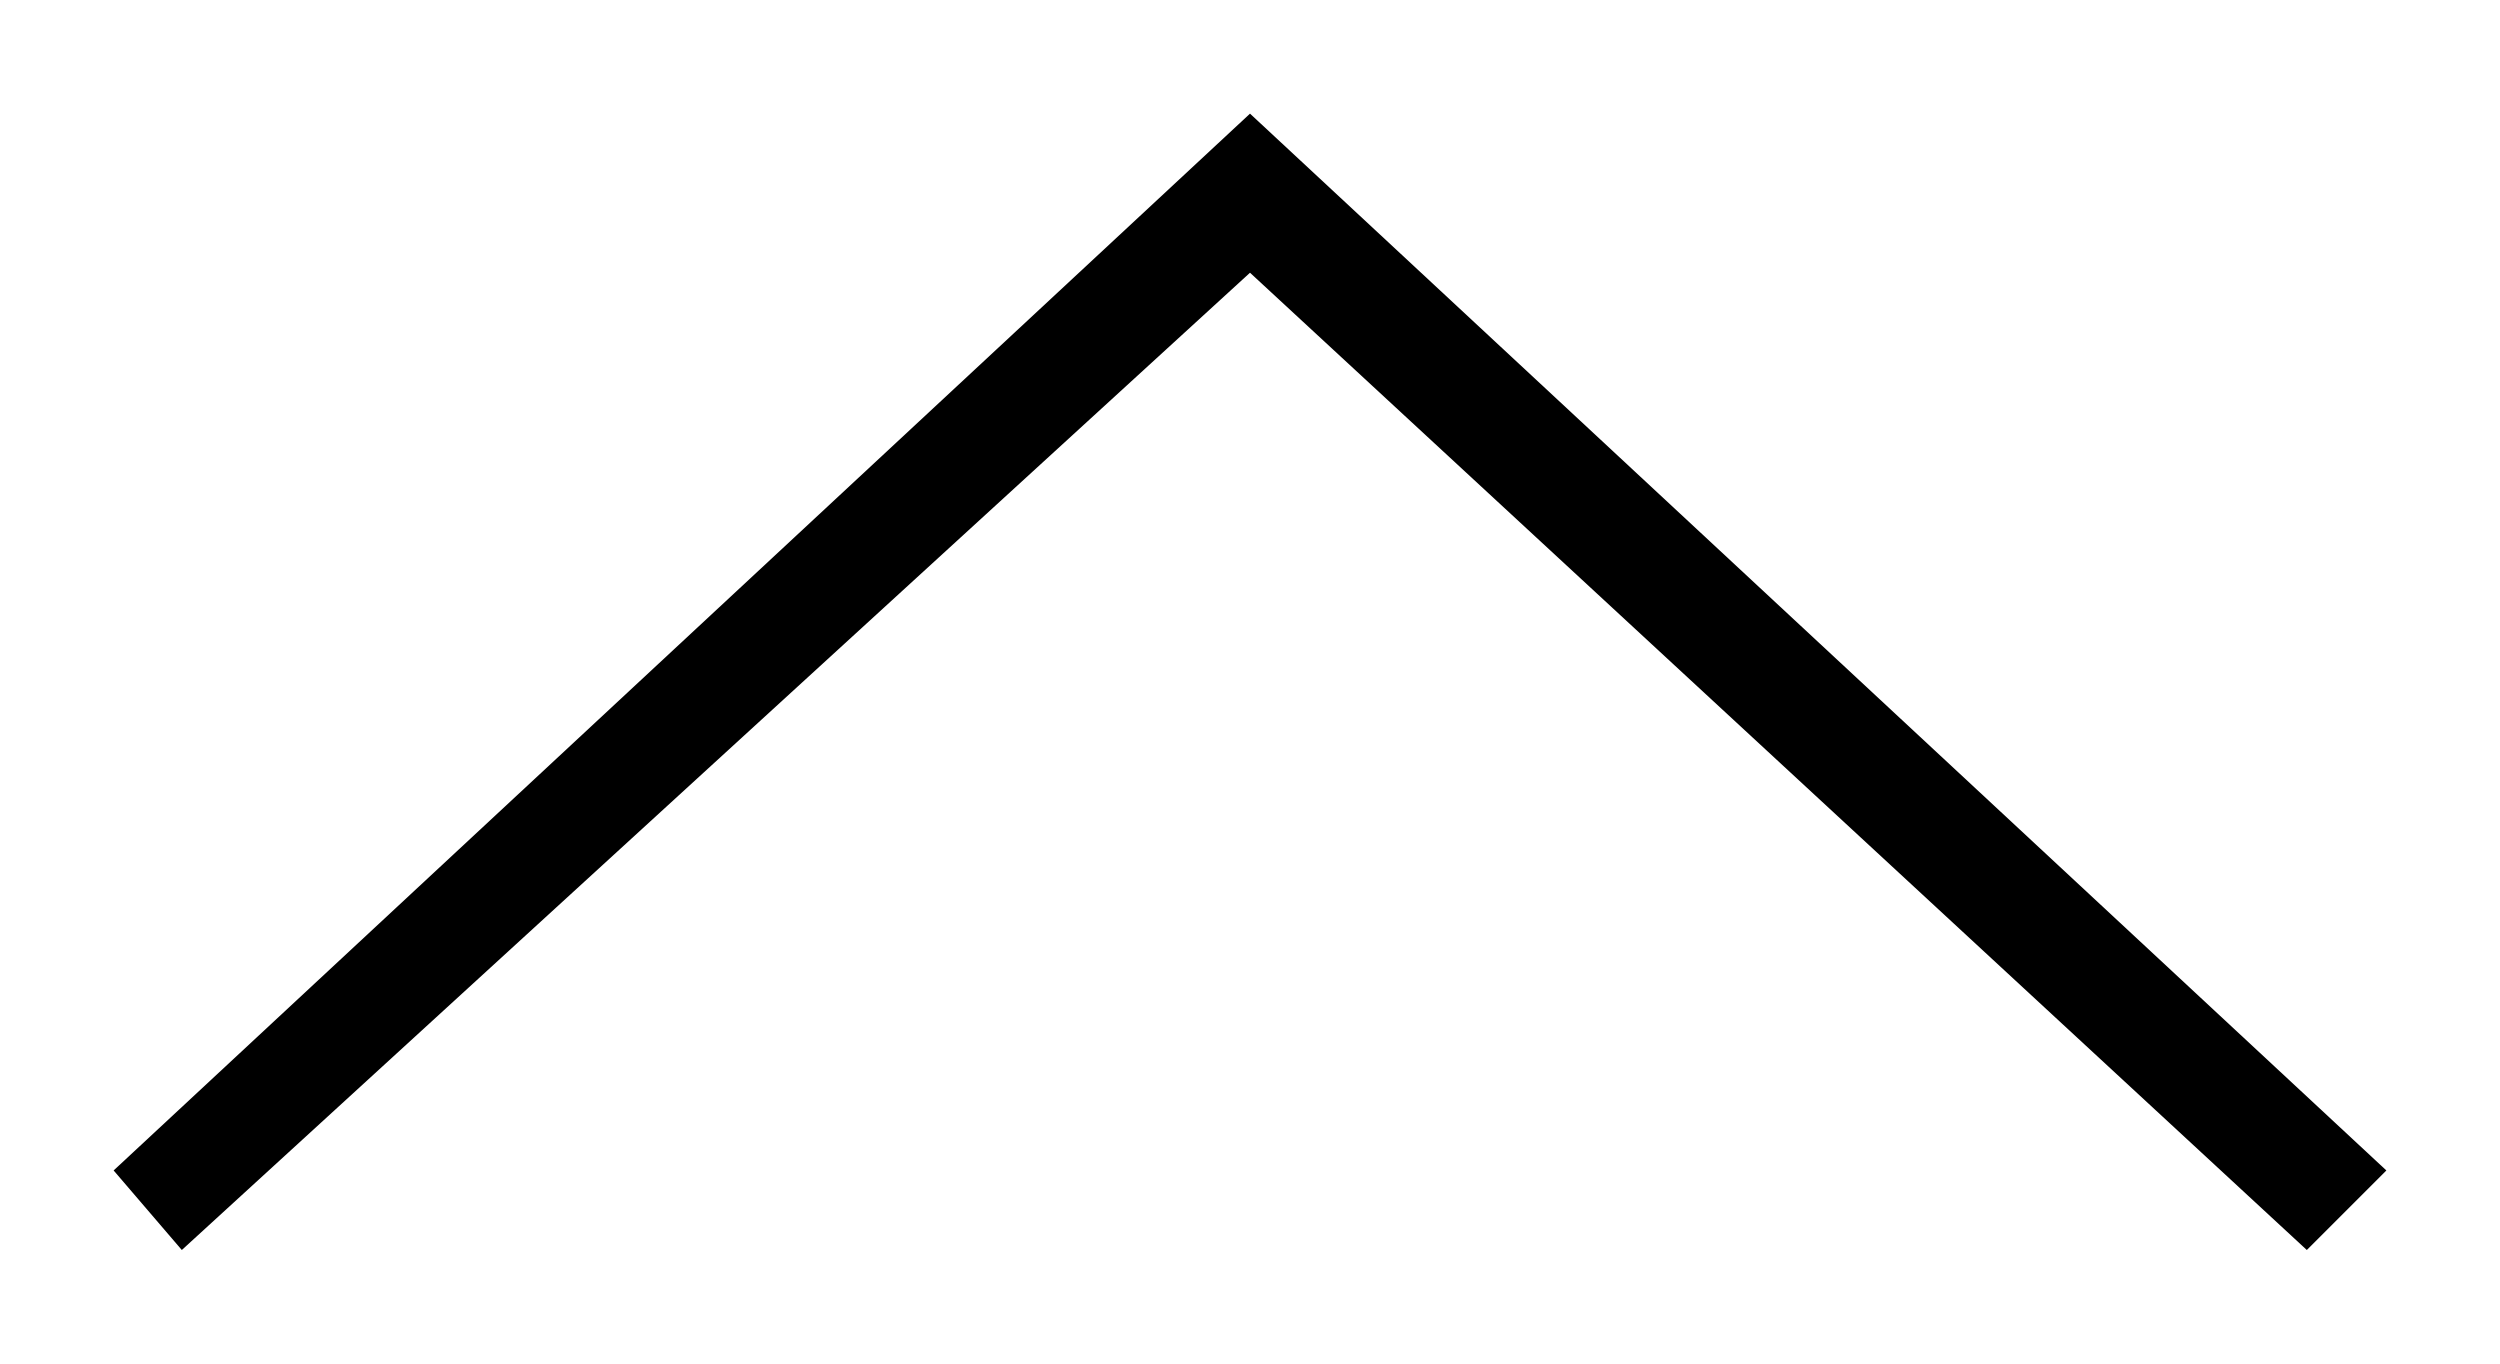
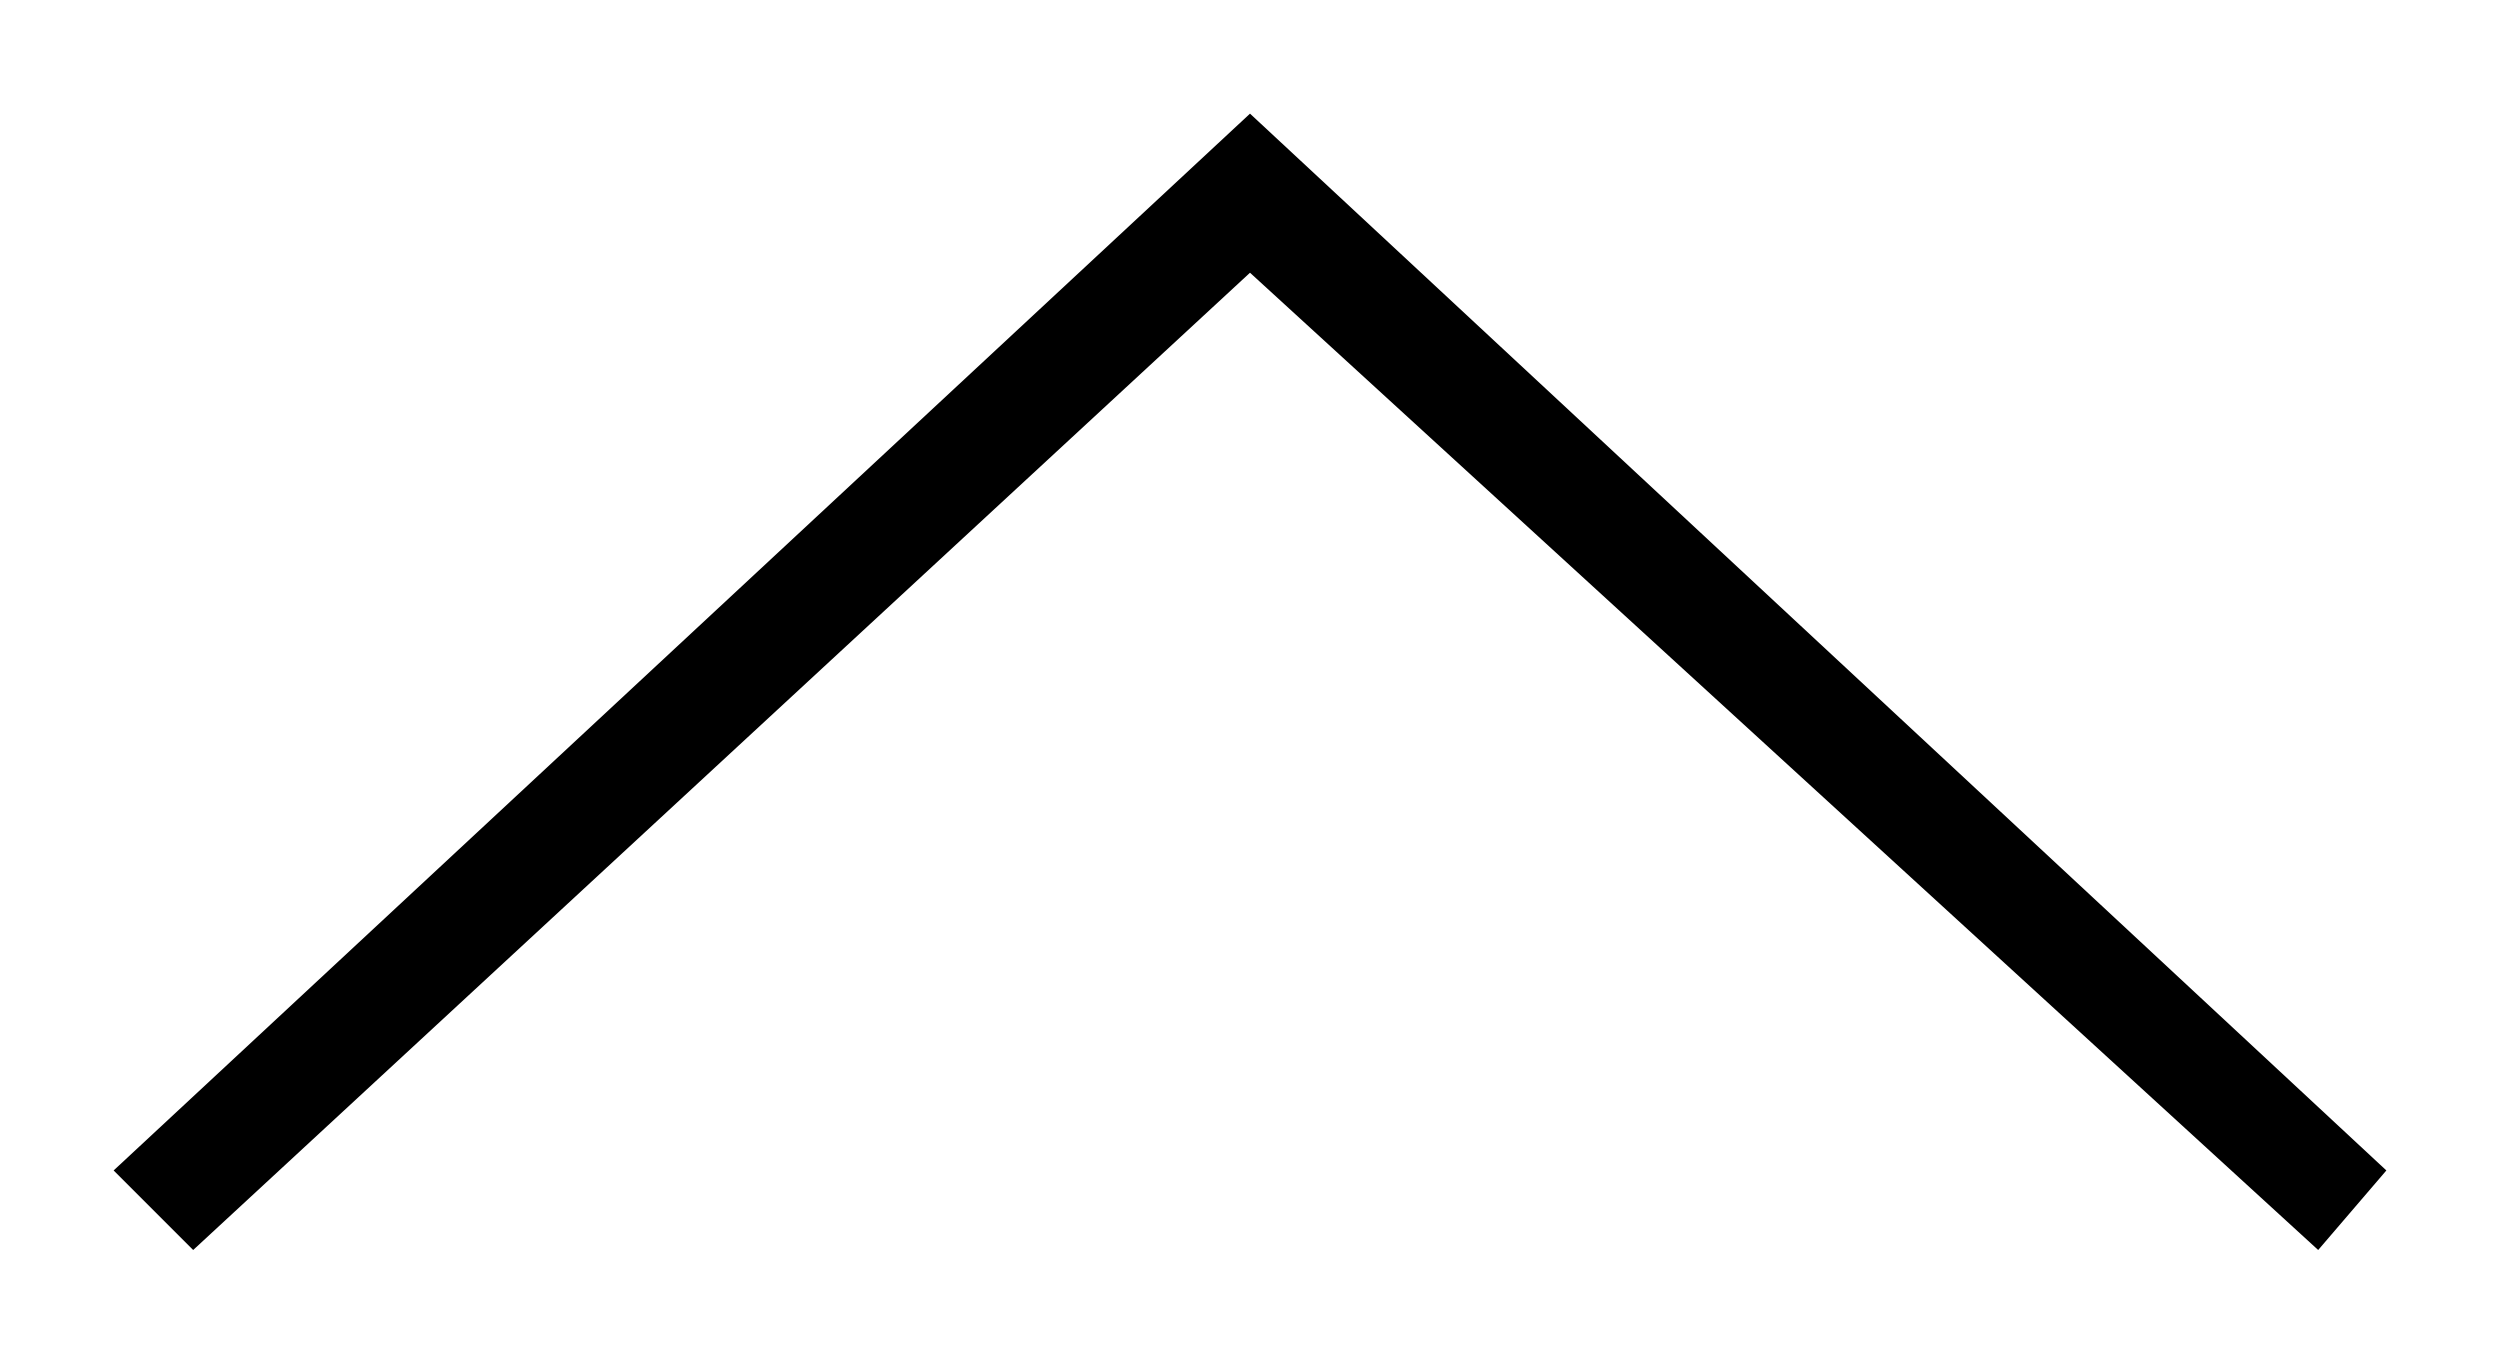
- <svg xmlns="http://www.w3.org/2000/svg" version="1.1" id="Layer_1" x="0px" y="0px" width="22px" height="12px" viewBox="-62.3 66.5 22 12" enable-background="new -62.3 66.5 22 12" xml:space="preserve">
+ <svg xmlns="http://www.w3.org/2000/svg" version="1.1" id="Layer_1" x="0px" y="0px" viewBox="-70 67 22 12" enable-background="new -70 67 22 12" xml:space="preserve">
  <g>
-     <polygon points="-51.3,67.5 -61.3,76.8 -60.7,77.5 -51.3,68.9 -42,77.5 -41.3,76.8  " />
+     <polygon points="-59,68 -49,77.3 -49.6,78 -59,69.4 -68.3,78 -69,77.3  " />
  </g>
</svg>
